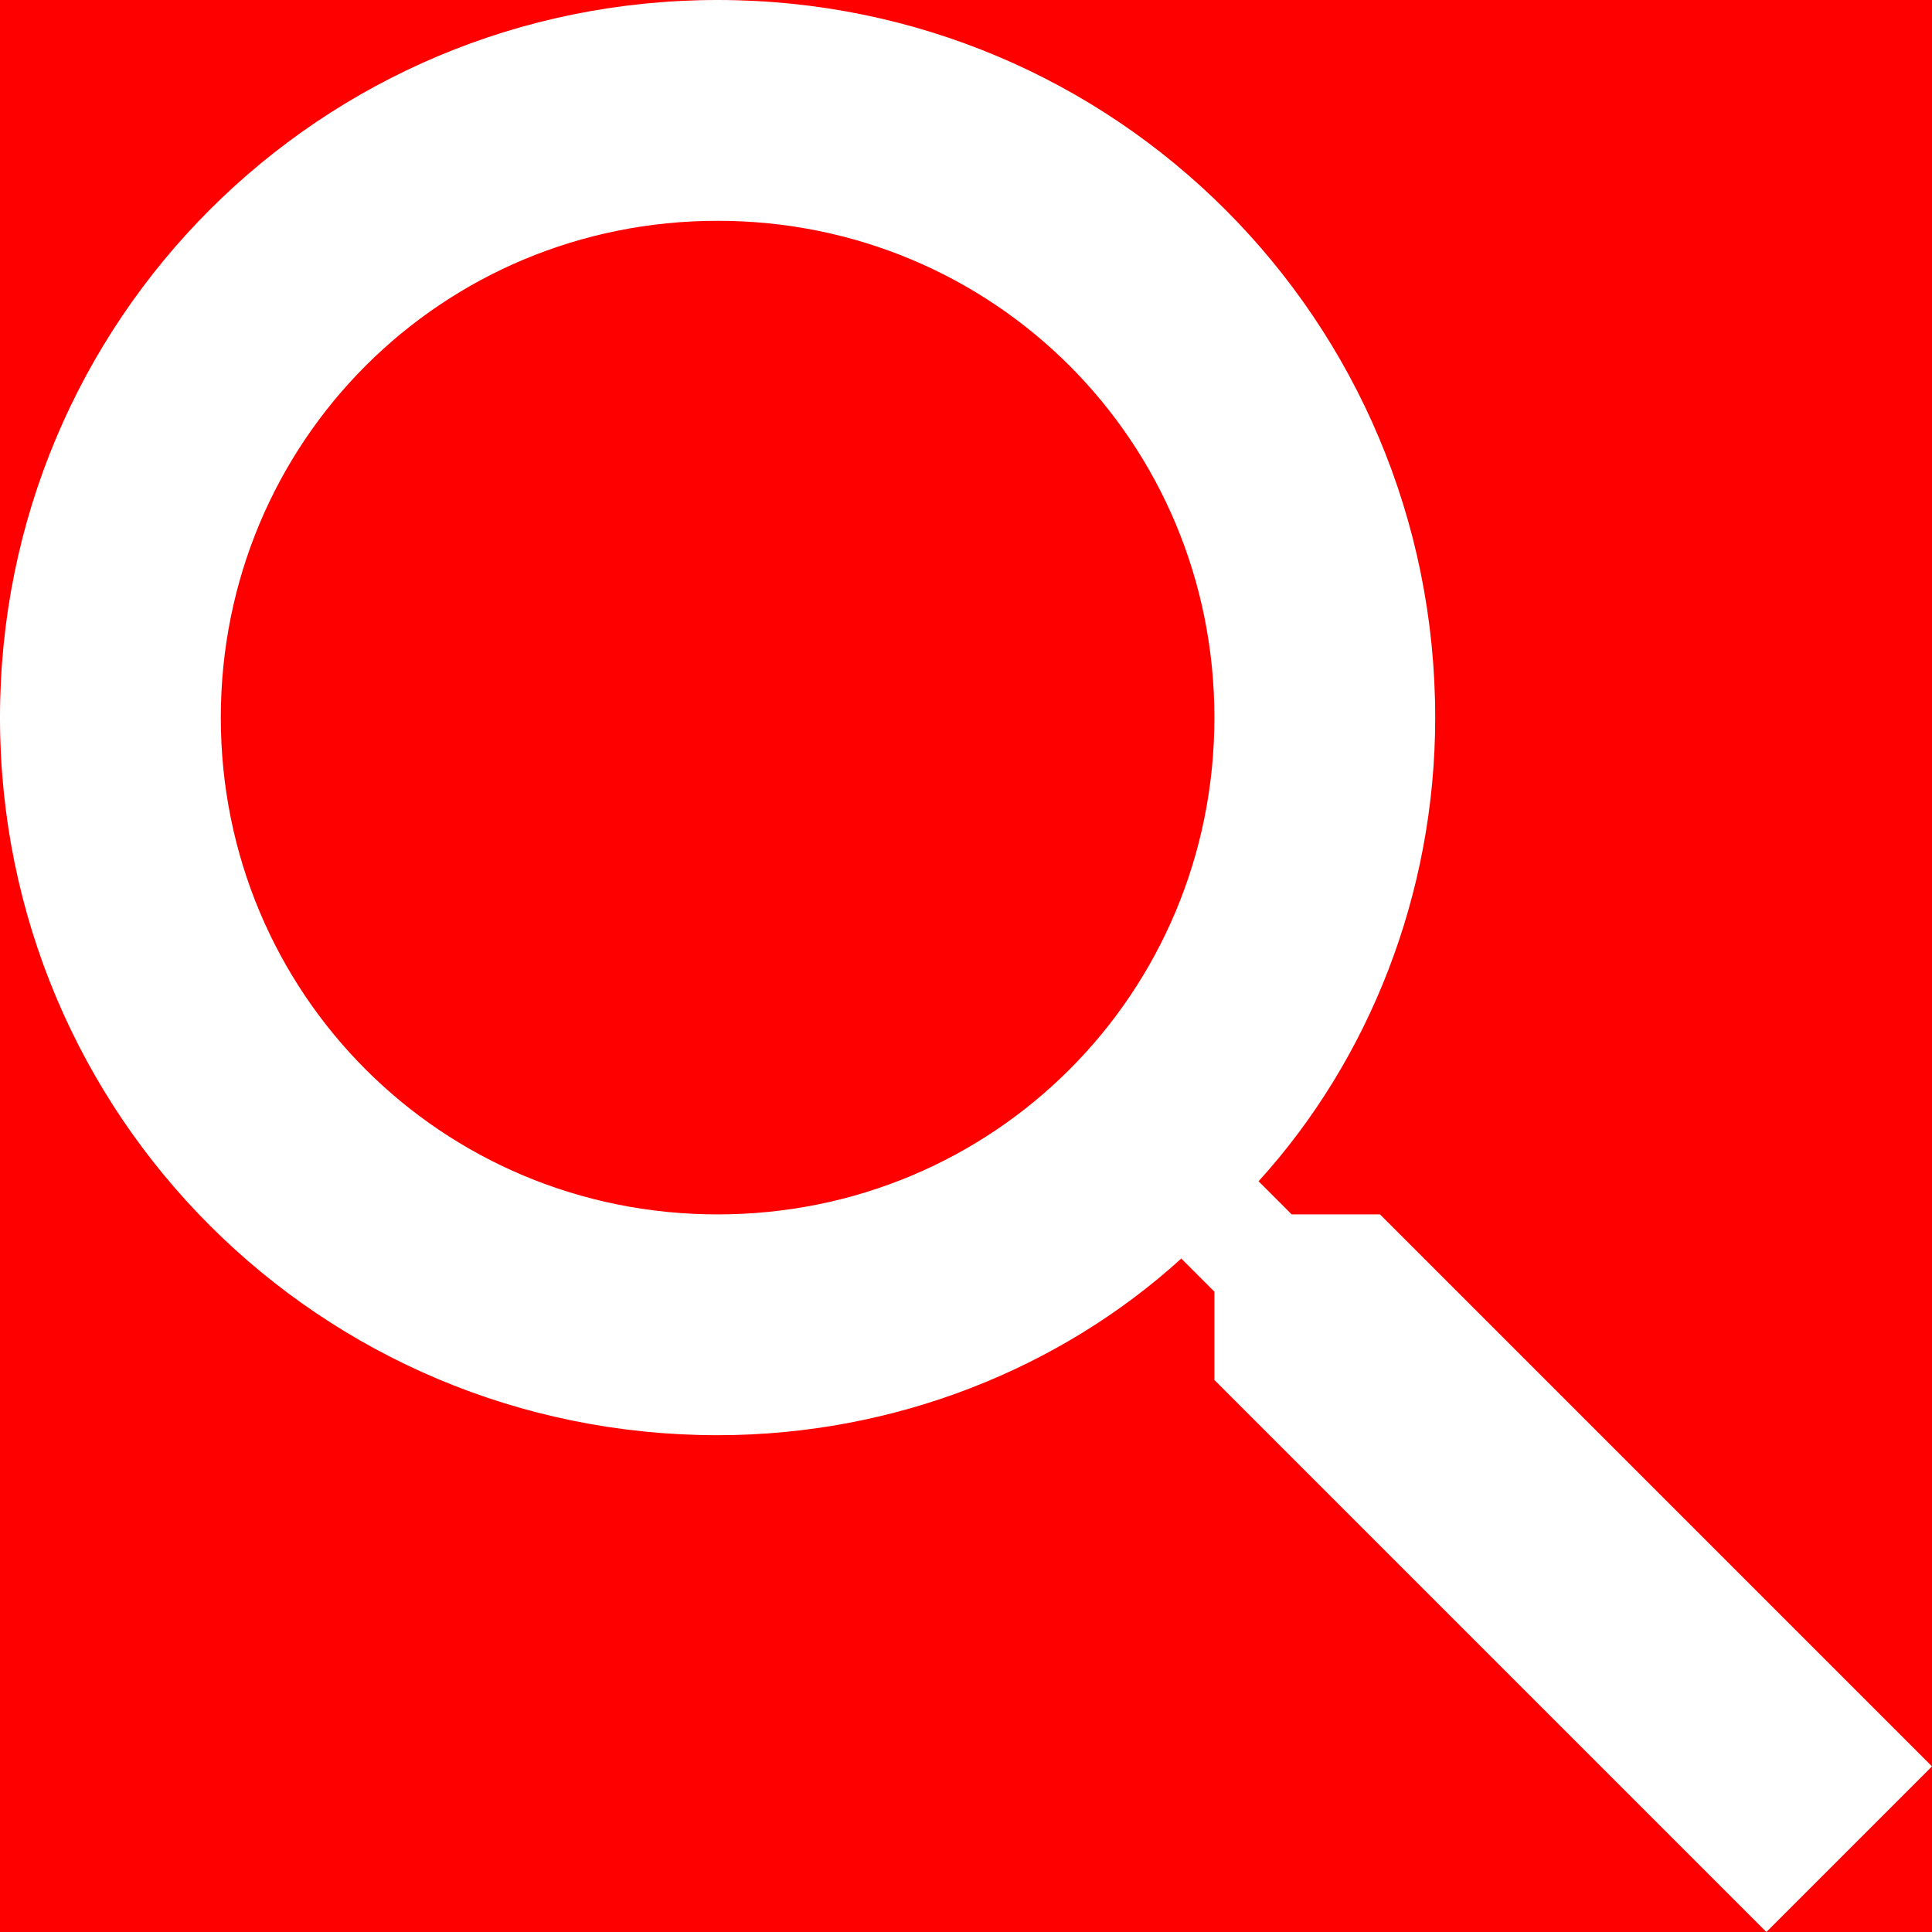
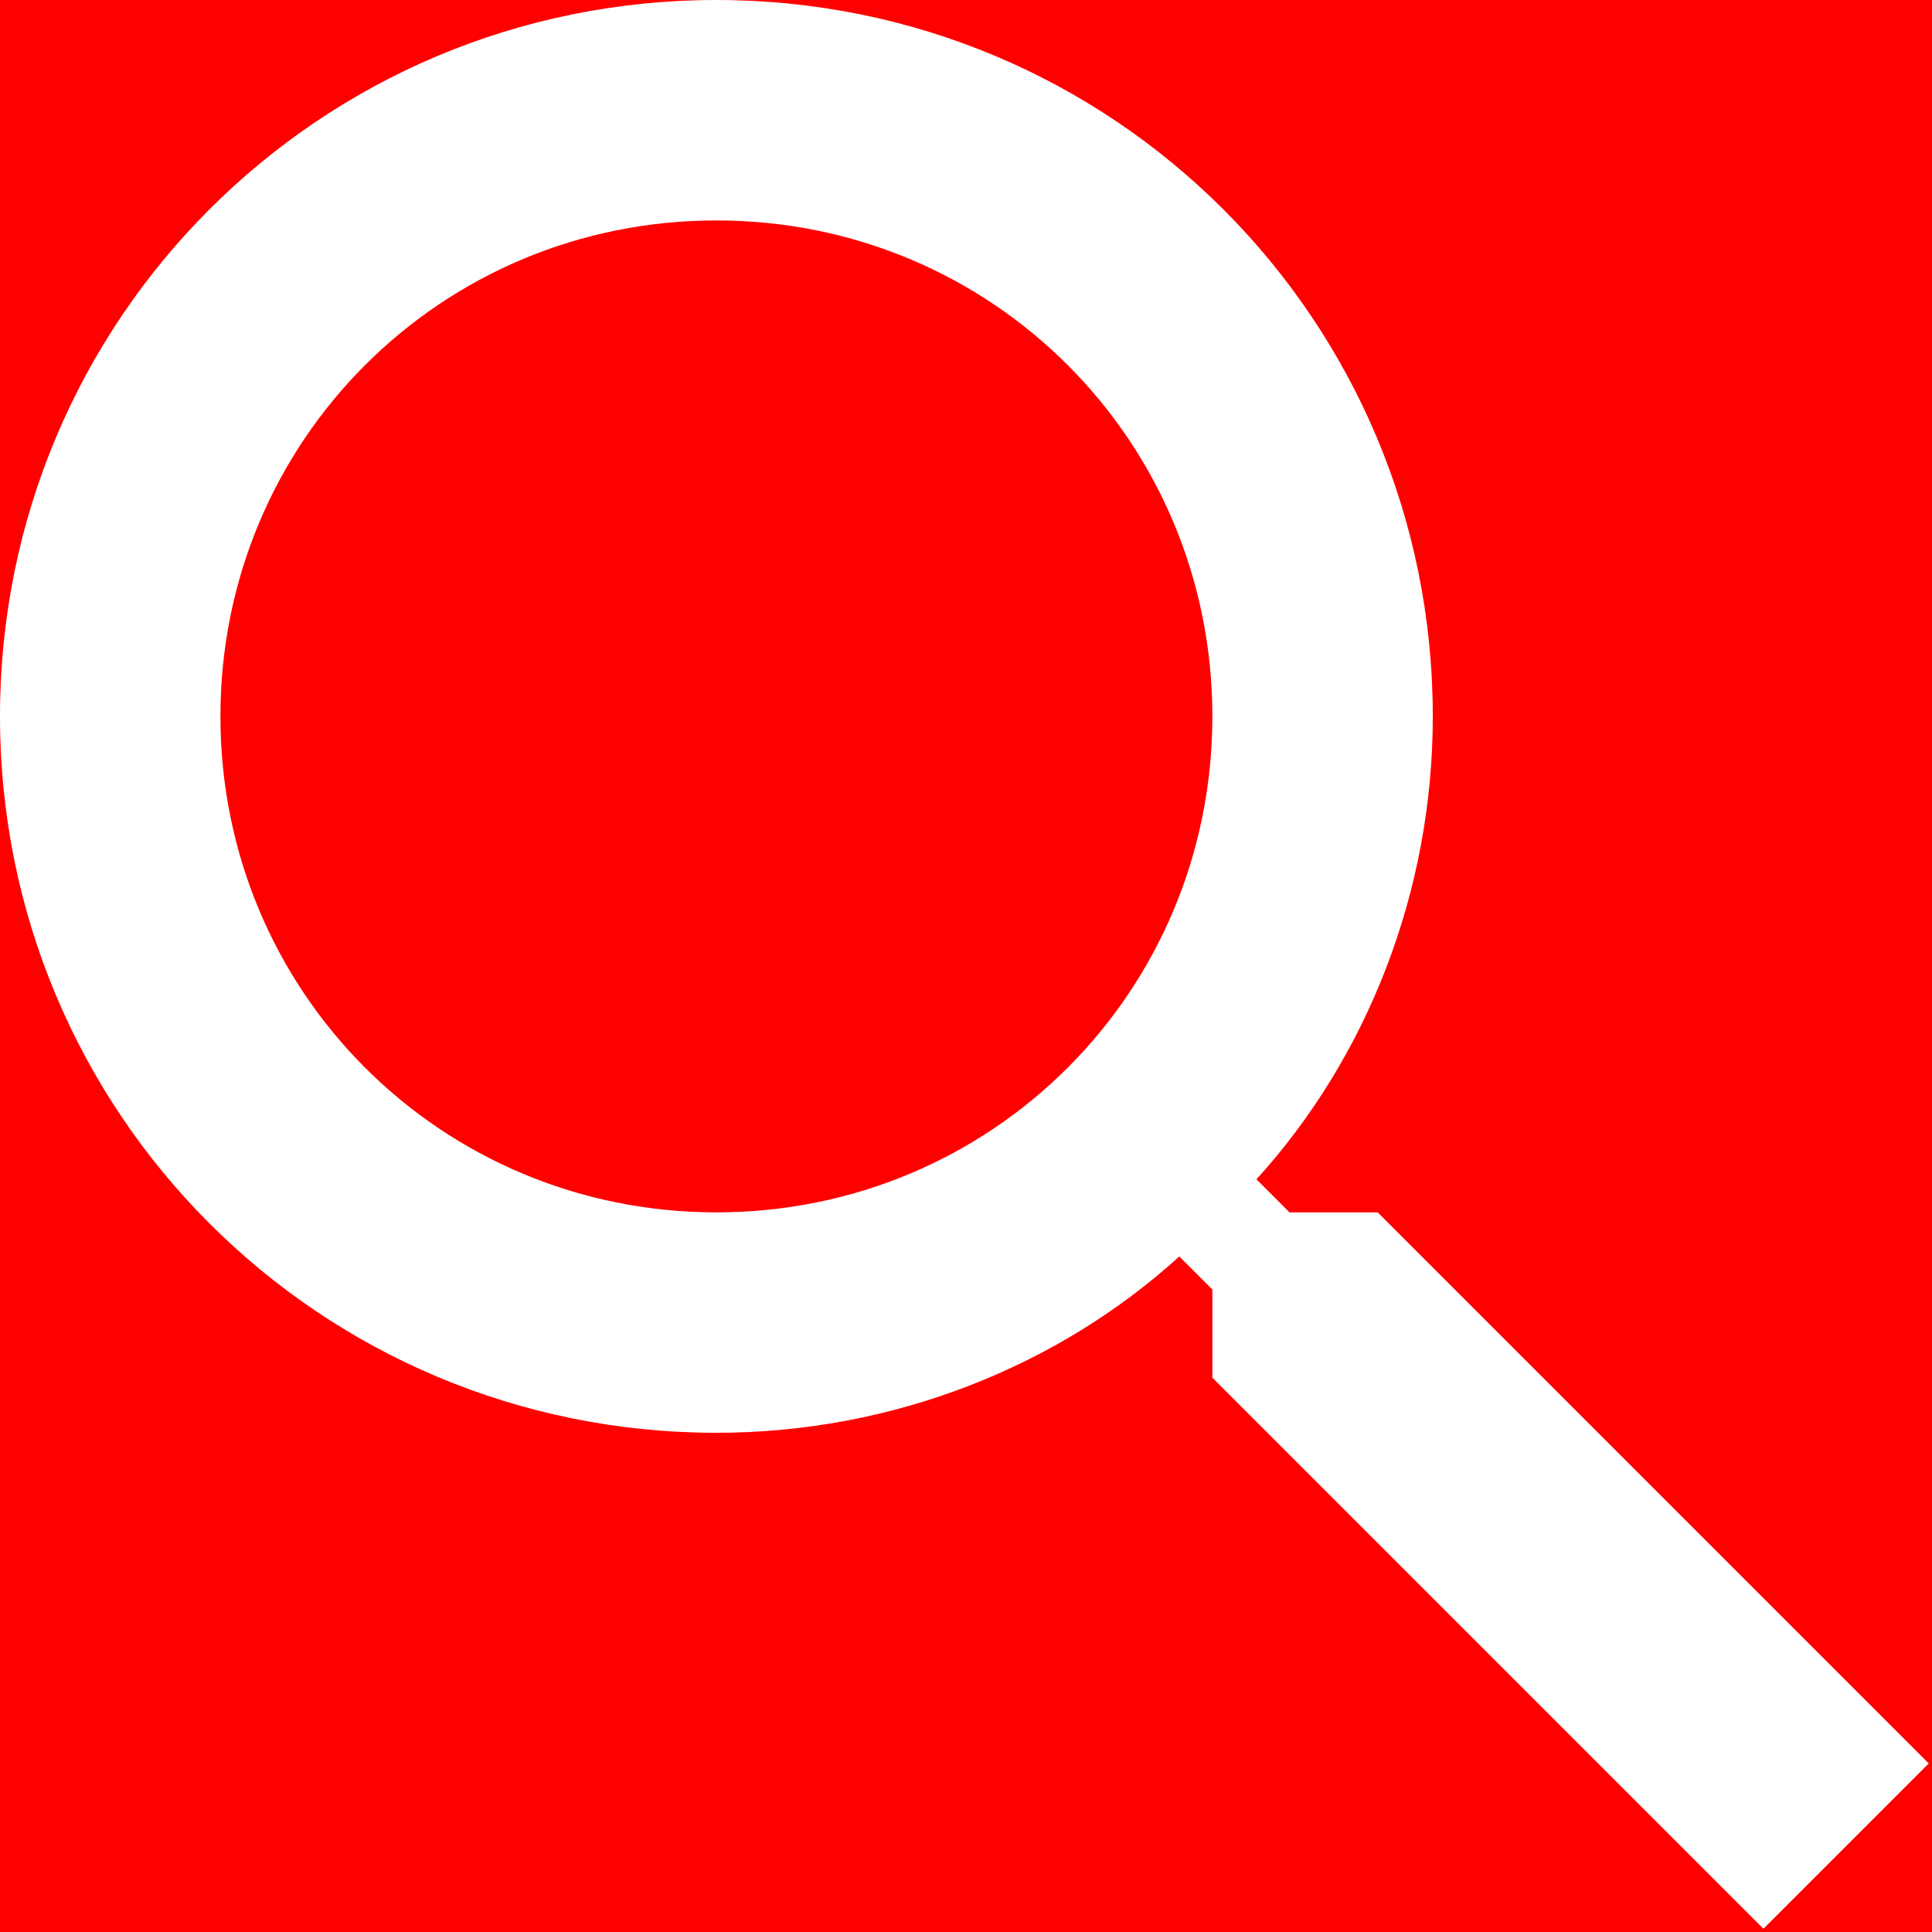
- <svg xmlns="http://www.w3.org/2000/svg" viewBox="0 0 446.25 446.25">
+ <svg xmlns="http://www.w3.org/2000/svg" viewBox="0 0 447 447">
  <defs>
    <style type="text/css">

rect {
fill: rgb(255, 0, 0);
}

path {
fill: rgb(255, 255, 255);
}

</style>
  </defs>
-   <rect x="0" y="0" width="446.25" height="446.25" />
+   <rect x="0" y="0" width="447" height="447" />
  <path d="M318.75,280.5h-20.4l-7.649-7.65c25.5-28.05,40.8-66.3,40.8-107.1C331.5,73.95,257.55,0,165.75,0S0,73.95,0,165.75 S73.95,331.5,165.75,331.5c40.8,0,79.05-15.3,107.1-40.8l7.65,7.649v20.4L408,446.25L446.25,408L318.75,280.5z M165.75,280.5 C102,280.5,51,229.5,51,165.75S102,51,165.75,51S280.5,102,280.5,165.75S229.5,280.5,165.75,280.5z" />
</svg>
